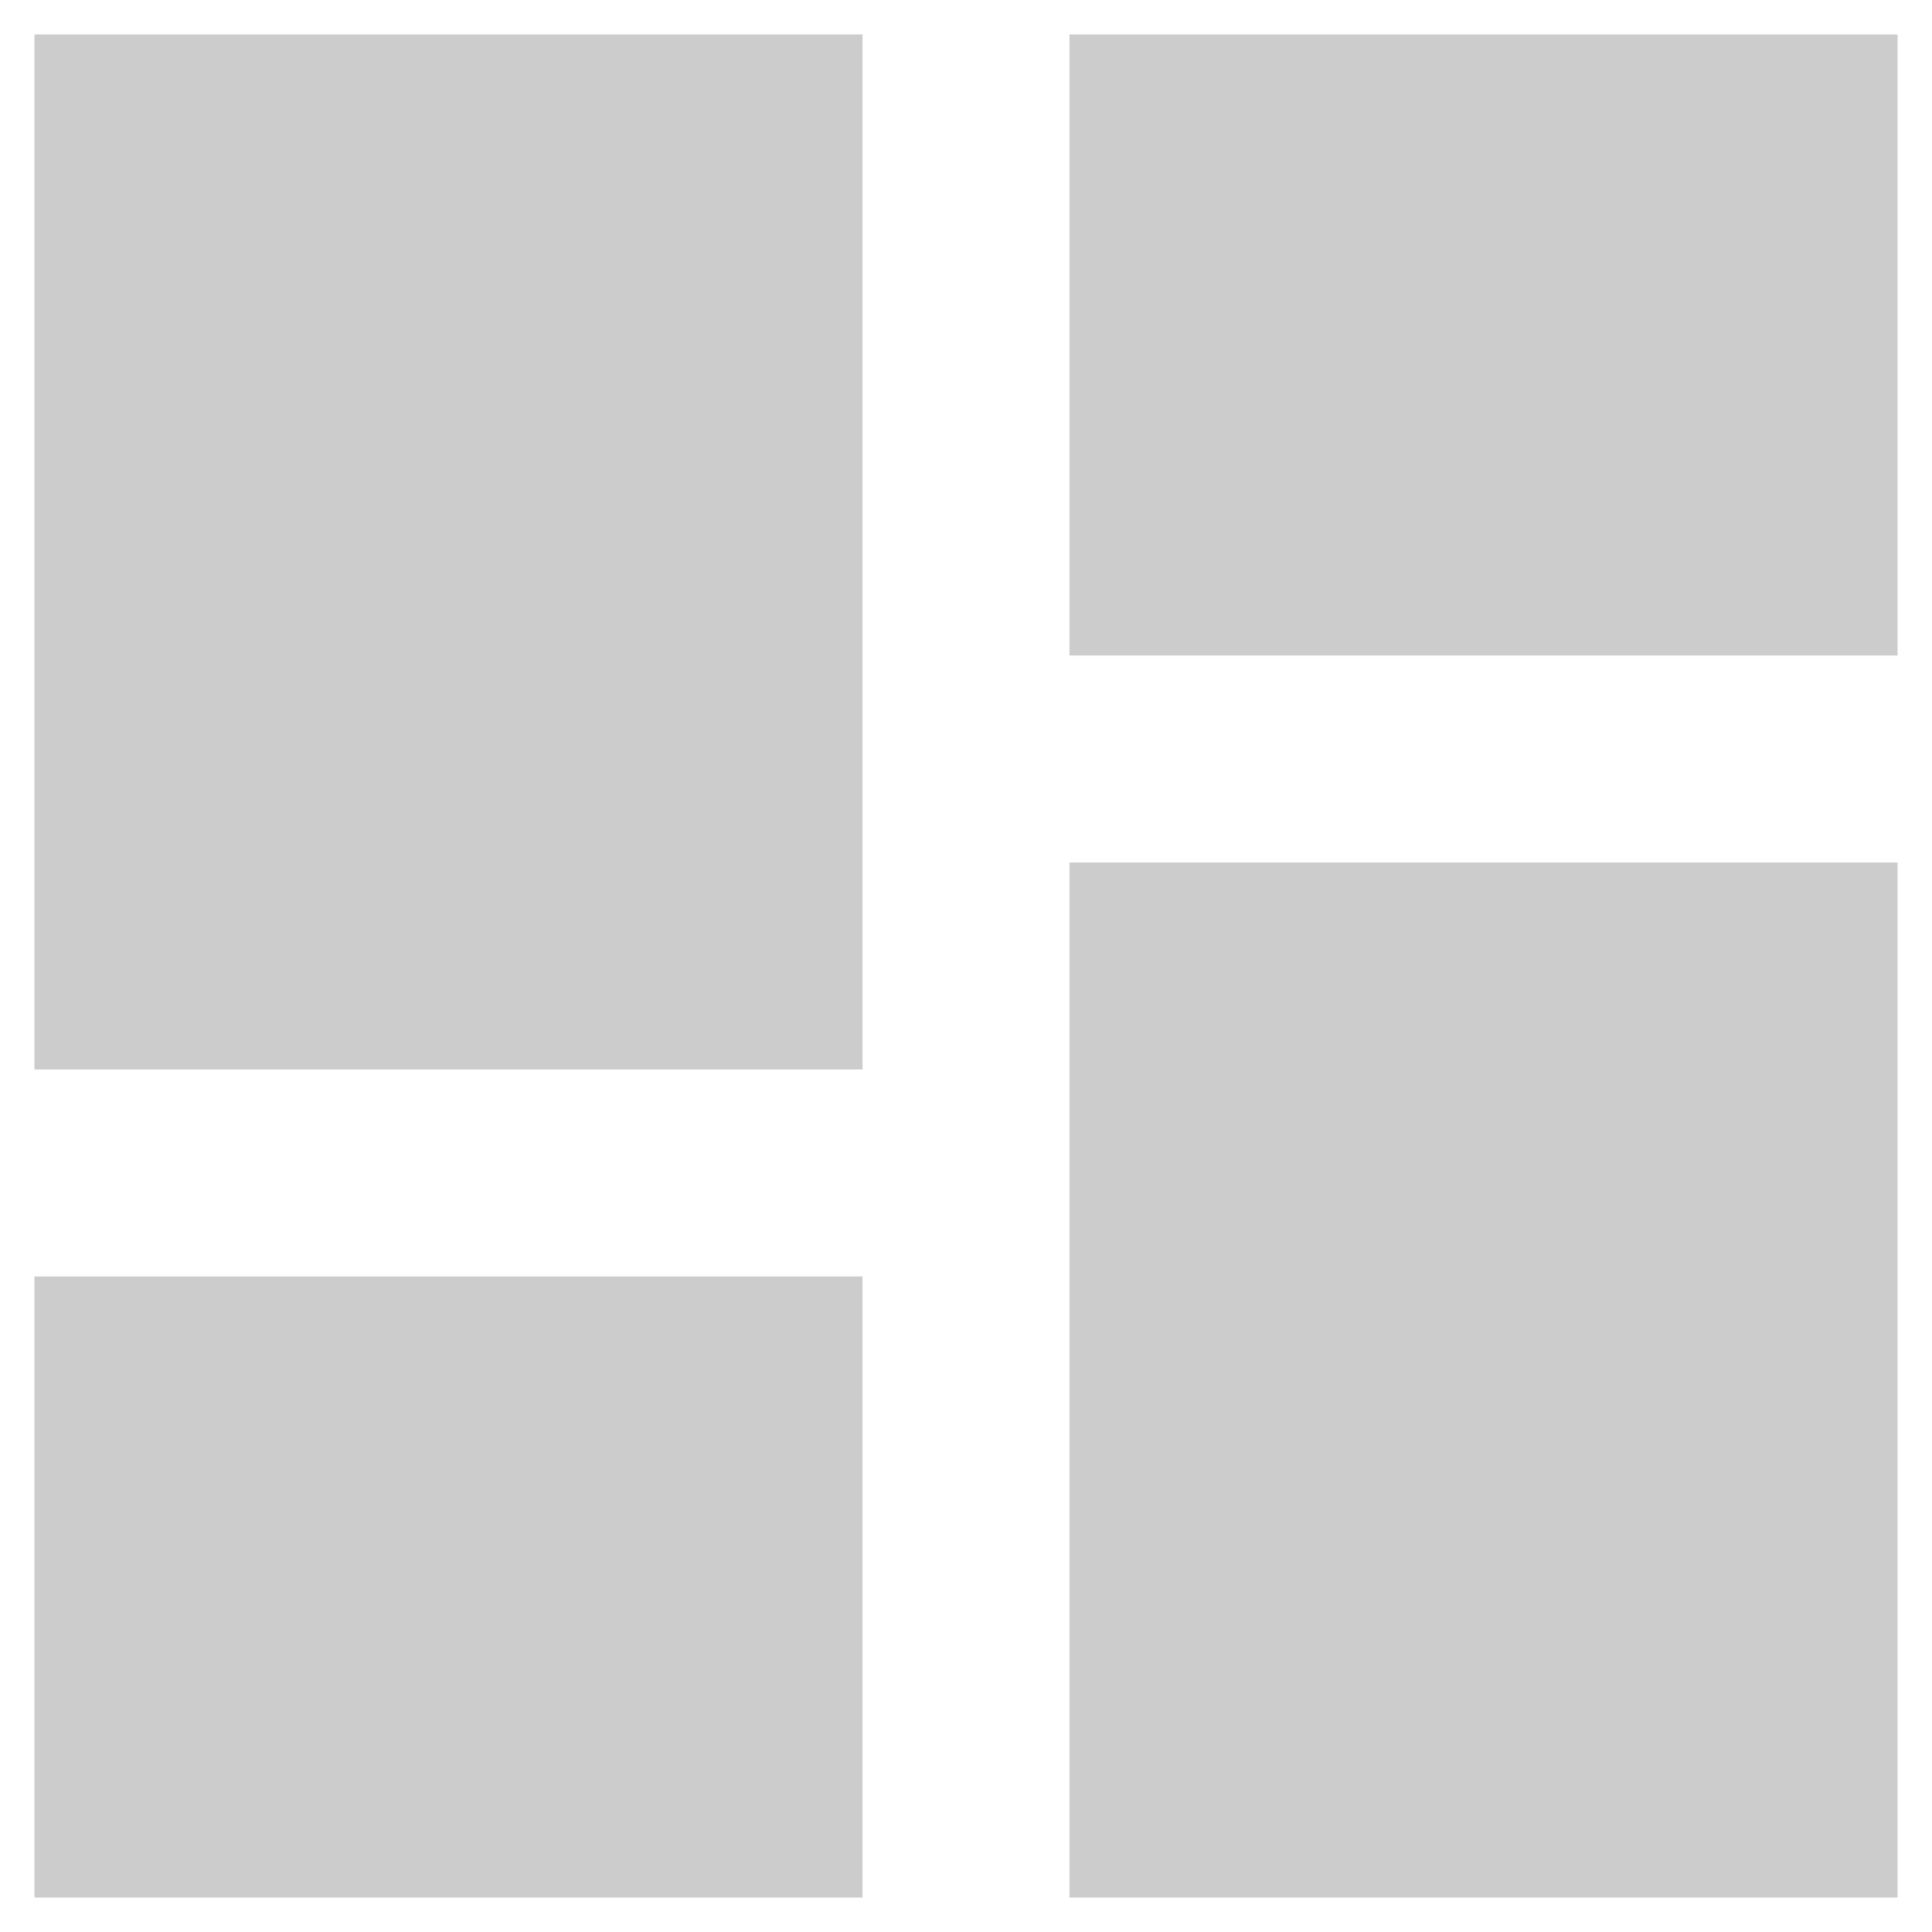
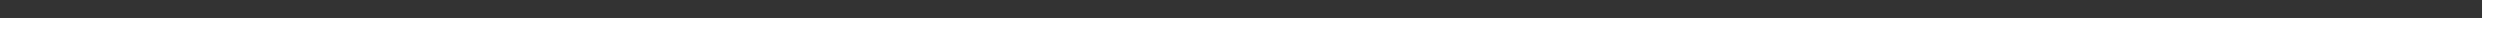
- <svg xmlns="http://www.w3.org/2000/svg" version="1.1" width="18px" height="18px">
-   <g transform="matrix(1 0 0 1 -111 -1152 )">
-     <path d="M 0.321 0.321  L 0.321 9.964  L 8.036 9.964  L 8.036 0.321  L 0.321 0.321  Z M 0.321 11.893  L 0.321 17.679  L 8.036 17.679  L 8.036 11.893  L 0.321 11.893  Z M 9.964 8.036  L 9.964 17.679  L 17.679 17.679  L 17.679 8.036  L 9.964 8.036  Z M 17.679 0.321  L 9.964 0.321  L 9.964 6.107  L 17.679 6.107  L 17.679 0.321  Z " fill-rule="nonzero" fill="#cccccc" stroke="none" transform="matrix(1 0 0 1 111 1152 )" />
+ <svg xmlns="http://www.w3.org/2000/svg" version="1.1" width="139px" height="2px">
+   <g transform="matrix(1 0 0 1 -21 -44 )">
+     <path d="M 21 44.5  L 159 44.5  " stroke-width="1" stroke="#333333" fill="none" />
  </g>
</svg>
